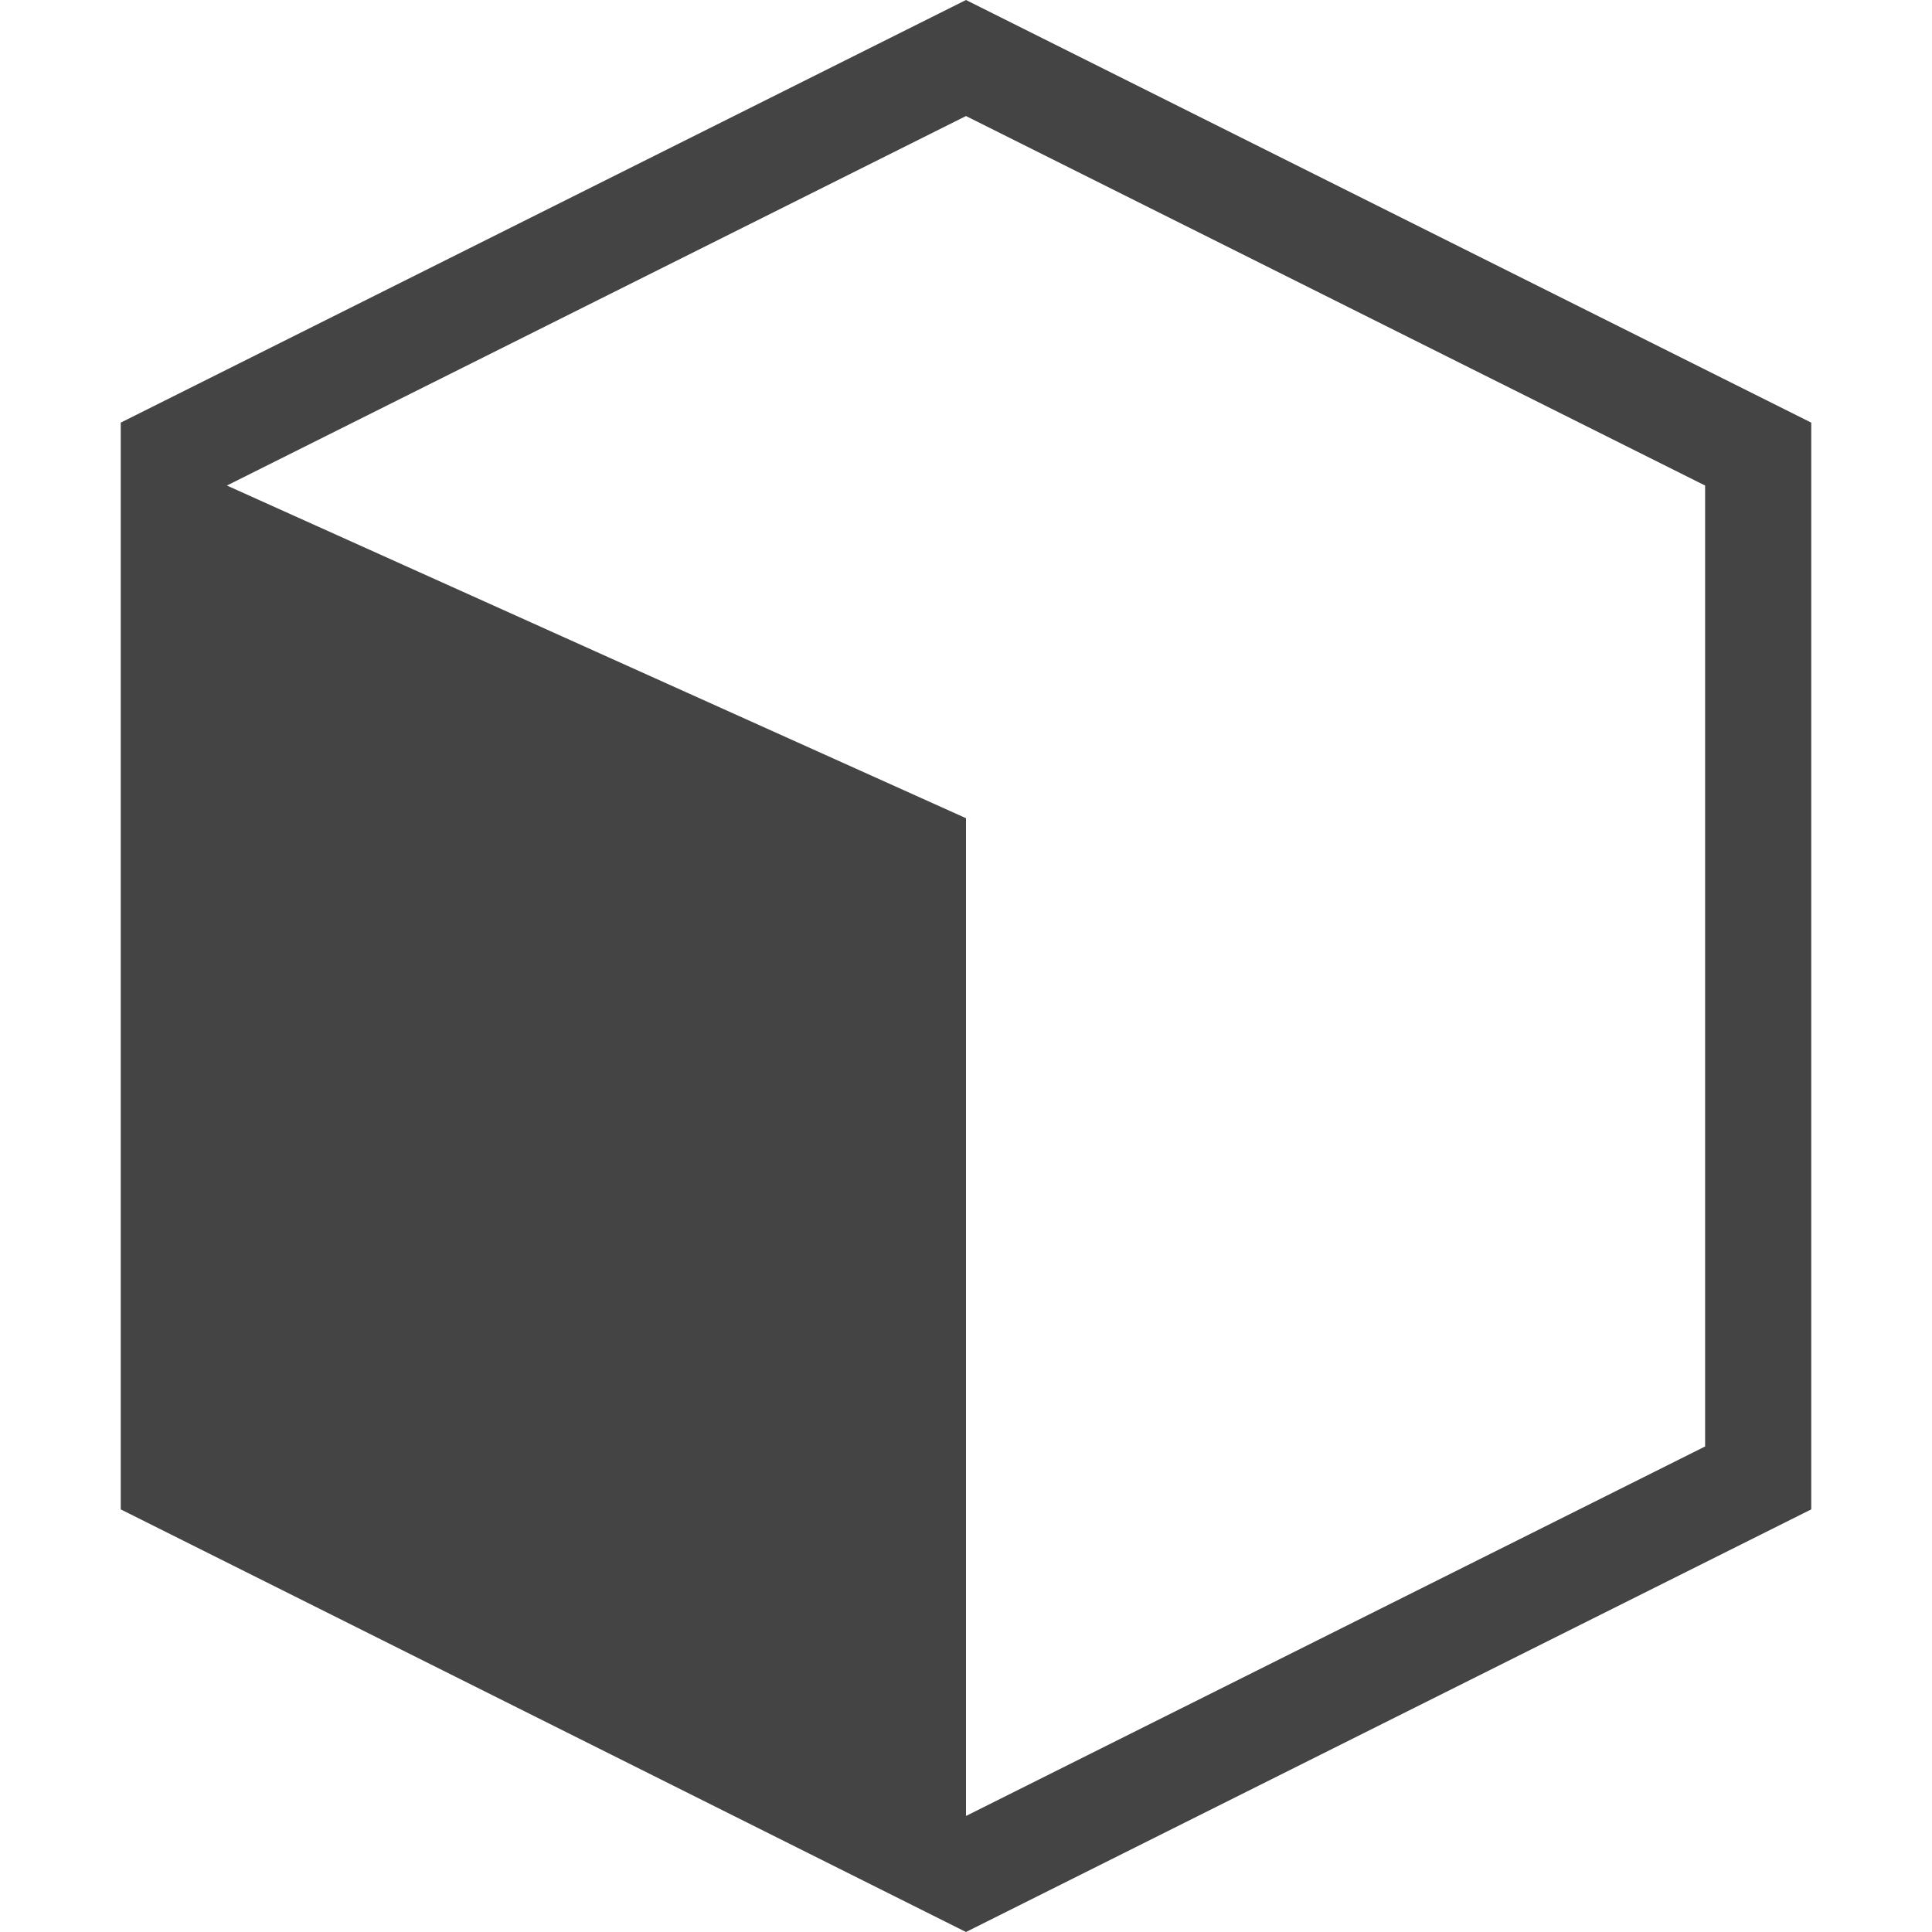
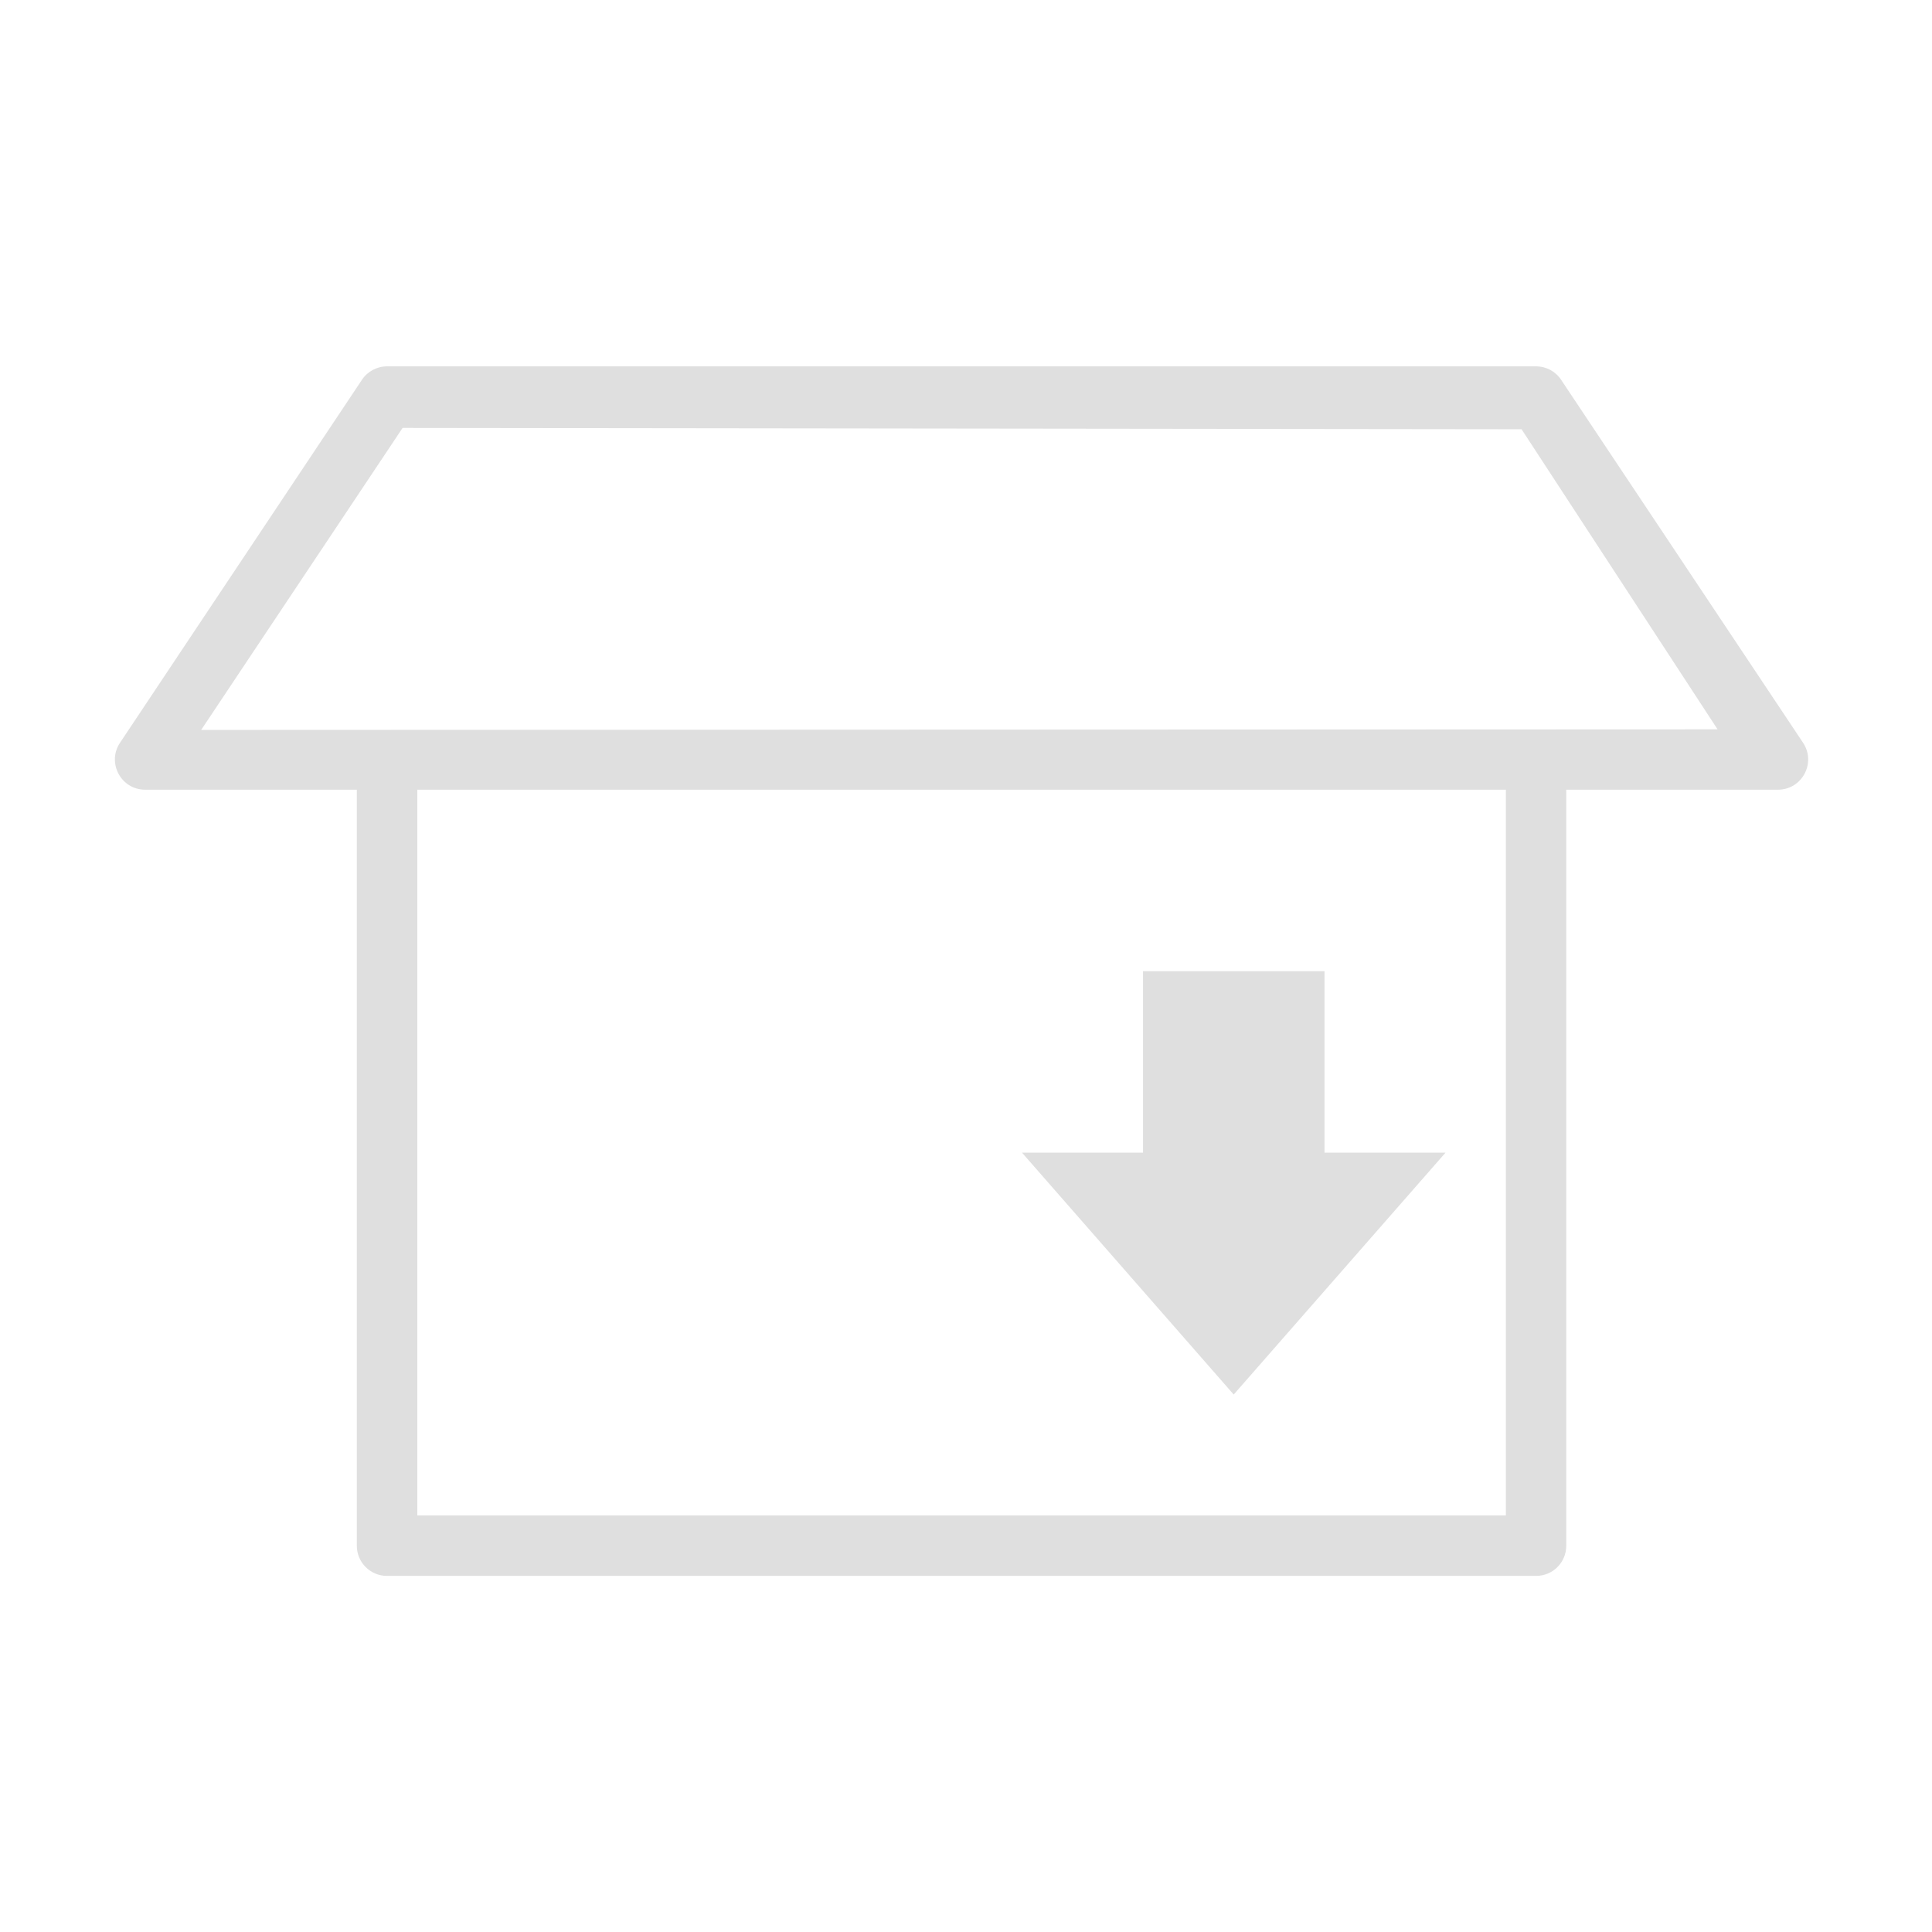
- <svg xmlns="http://www.w3.org/2000/svg" style="clip-rule:evenodd;fill-rule:evenodd;stroke-linejoin:round;stroke-miterlimit:2" version="1.1" viewBox="0 0 16 16">
-   <path d="m8 0-7 3.5v9l7 3.5 7-3.5v-9l-7-3.5zm0 0.961 6.121 3.06v7.958l-6.121 3.06v-8.263l-6.121-2.755 6.121-3.06z" style="fill-rule:nonzero;fill:rgb(68,68,68)" />
+ <svg xmlns="http://www.w3.org/2000/svg" style="clip-rule:evenodd;fill-rule:evenodd;stroke-linejoin:round;stroke-miterlimit:2" version="1.1" viewBox="0 0 16 16" id="svg4">
+   <defs id="defs8" />
+   <path style="fill:#dfdfdf;fill-opacity:1;stroke-width:0.063" d="m 2.955,6.54 h -1.753 c -0.2,0 -0.319,-0.223 -0.208,-0.389 L 2.997,3.146 c 0.046,-0.07 0.125,-0.112 0.208,-0.112 h 9.516 c 0.084,0 0.162,0.042 0.208,0.112 l 2.003,3.005 c 0.111,0.166 -0.008,0.389 -0.208,0.389 h -1.753 v 6.261 c 0,0.139 -0.112,0.25 -0.25,0.25 H 3.205 c -0.138,0 -0.25,-0.112 -0.25,-0.25 z m 0.501,0 v 6.01 H 12.471 V 6.54 Z M 12.601,3.555 3.334,3.544 1.666,6.045 14.224,6.04 Z m -1.632,4.488 v 1.503 h 1.002 L 10.217,11.549 8.464,9.546 h 1.002 V 8.043 Z" id="path42" />
</svg>
